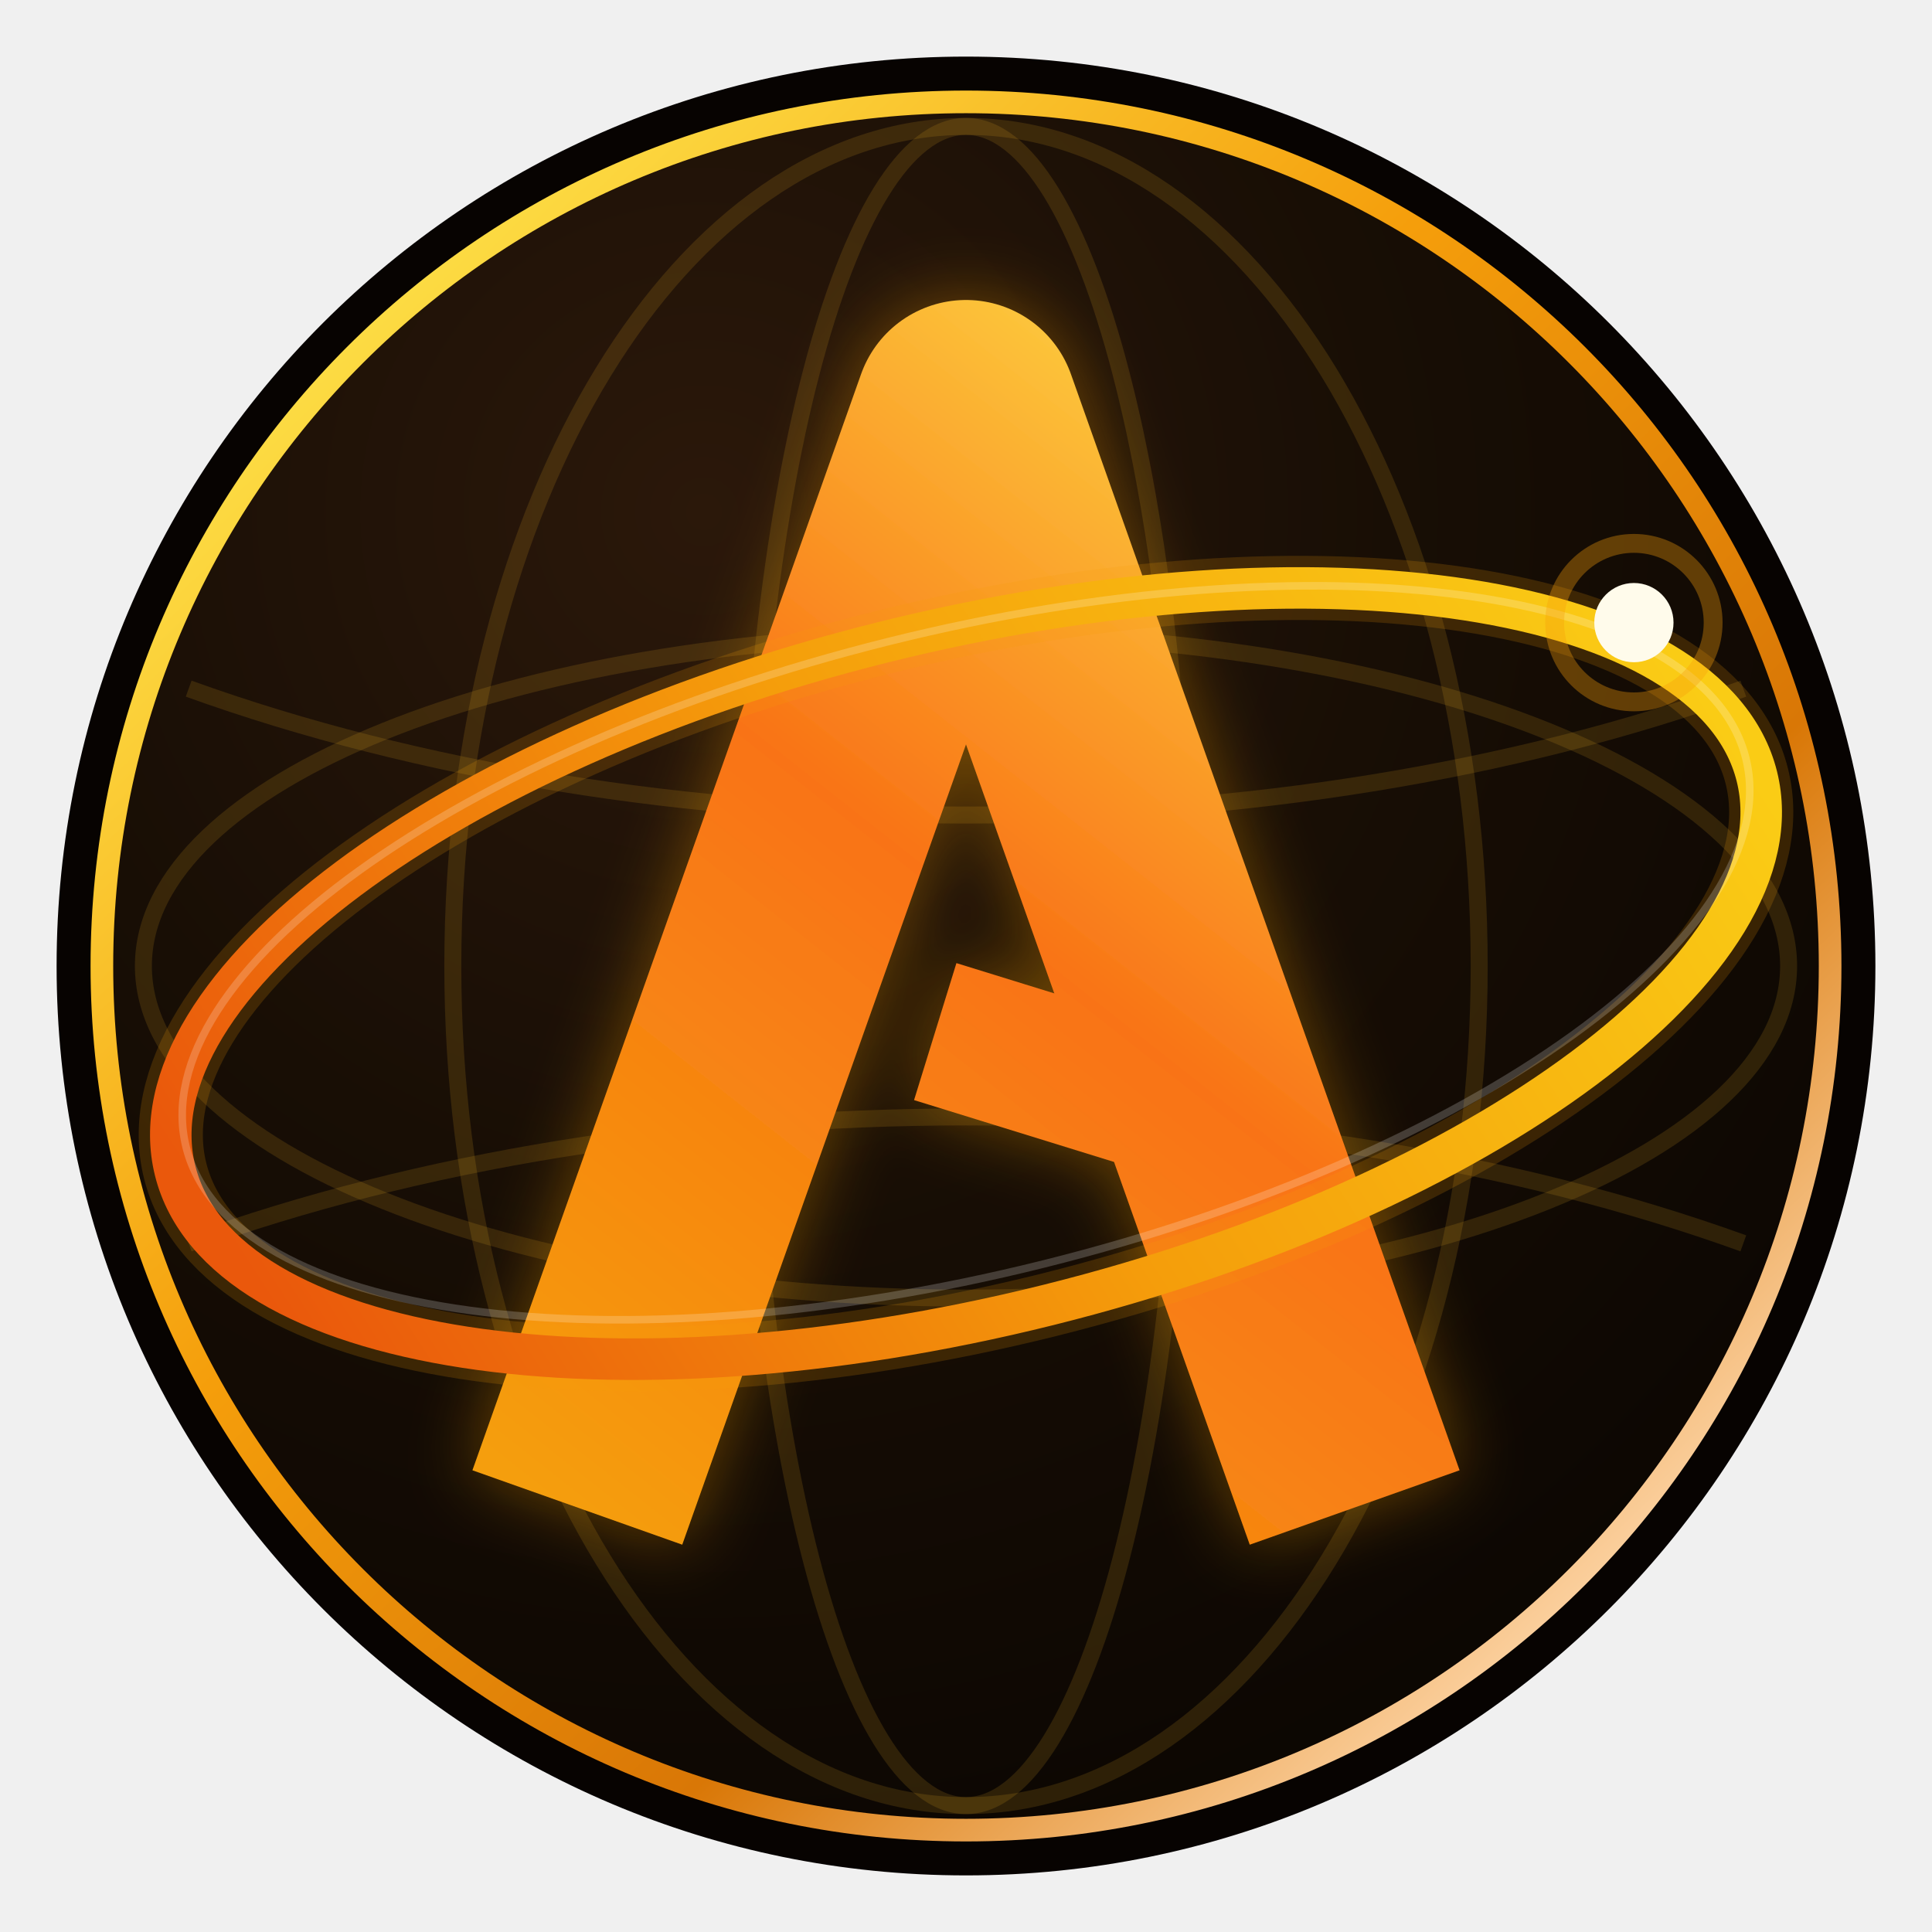
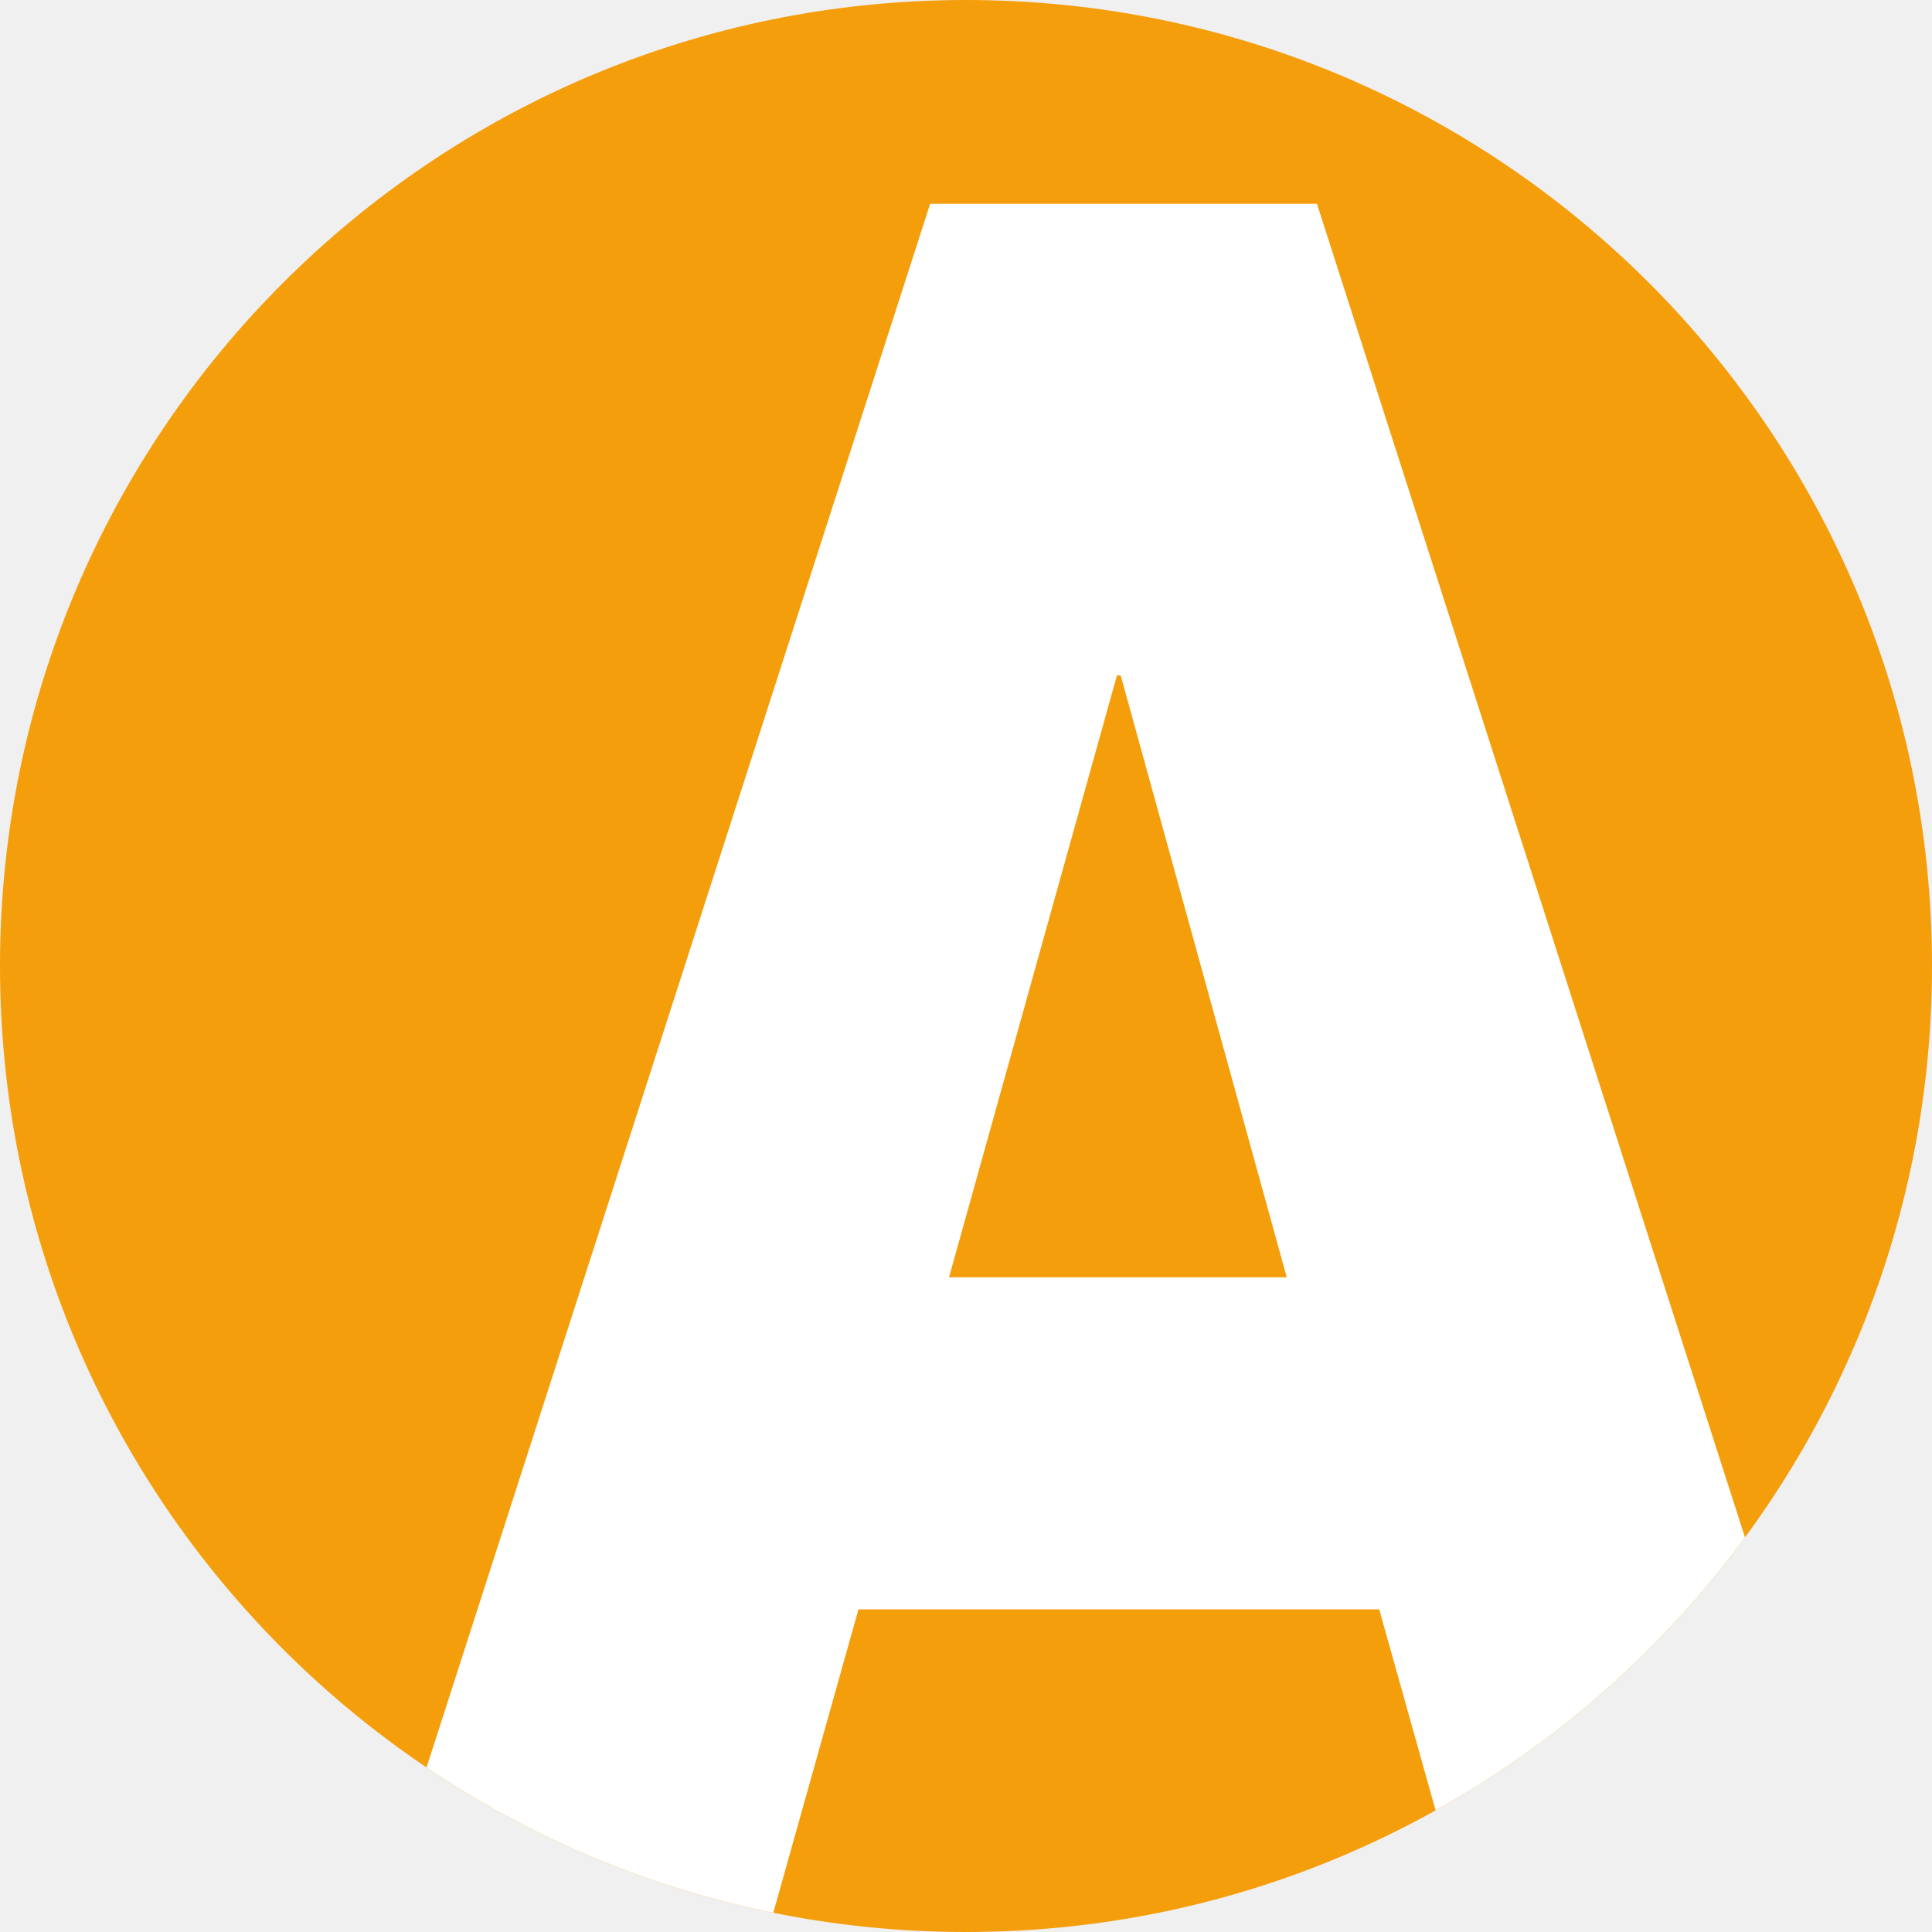
- <svg xmlns="http://www.w3.org/2000/svg" viewBox="0 0 1024 1024" role="img" aria-label="Aliasist AI">
+ <svg xmlns="http://www.w3.org/2000/svg" viewBox="0 0 1024 1024" role="img" aria-label="Aliasist AI Amber">
  <defs>
-     <radialGradient id="field_aliasist_ai" cx="35%" cy="24%" r="82%">
-       <stop offset="0" stop-color="#2b180a" />
-       <stop offset=".48" stop-color="#180e05" />
-       <stop offset="1" stop-color="#0b0602" />
-     </radialGradient>
-     <linearGradient id="mark_aliasist_ai" x1="270" y1="780" x2="730" y2="196" gradientUnits="userSpaceOnUse">
-       <stop stop-color="#f59e0b" />
-       <stop offset=".52" stop-color="#f97316" />
-       <stop offset="1" stop-color="#fde047" />
-     </linearGradient>
-     <linearGradient id="orbit_aliasist_ai" x1="130" y1="650" x2="900" y2="386" gradientUnits="userSpaceOnUse">
-       <stop stop-color="#ea580c" />
-       <stop offset=".5" stop-color="#f59e0b" />
-       <stop offset="1" stop-color="#facc15" />
-     </linearGradient>
-     <linearGradient id="rim_aliasist_ai" x1="170" y1="160" x2="850" y2="864" gradientUnits="userSpaceOnUse">
-       <stop stop-color="#fde047" />
-       <stop offset=".38" stop-color="#f59e0b" />
-       <stop offset=".72" stop-color="#d97706" />
-       <stop offset="1" stop-color="#fed7aa" />
-     </linearGradient>
-     <filter id="markGlow_aliasist_ai" x="-30%" y="-30%" width="160%" height="160%">
-       <feGaussianBlur stdDeviation="18" result="blur" />
-       <feFlood flood-color="#f59e0b" flood-opacity=".38" />
-       <feComposite in2="blur" operator="in" />
-       <feMerge>
-         <feMergeNode />
-         <feMergeNode in="SourceGraphic" />
-       </feMerge>
-     </filter>
-     <clipPath id="badge_aliasist_ai">
-       <circle cx="512" cy="512" r="480" />
+     <clipPath id="badge">
+       <circle cx="512" cy="512" r="512" />
    </clipPath>
  </defs>
-   <circle cx="512" cy="512" r="472" fill="#130a03" stroke="#070301" stroke-width="20" />
-   <circle cx="512" cy="512" r="458" fill="url(#field_aliasist_ai)" stroke="url(#rim_aliasist_ai)" stroke-width="12" />
-   <g clip-path="url(#badge_aliasist_ai)">
-     <g fill="none" stroke="#fbbf24" stroke-opacity=".14" stroke-width="9">
-       <ellipse cx="512" cy="512" rx="272" ry="445" />
-       <ellipse cx="512" cy="512" rx="116" ry="445" />
-       <ellipse cx="512" cy="512" rx="436" ry="176" />
-       <path d="M100 365c122 44 265 67 412 67s290-23 412-67M100 659c122-44 265-67 412-67s290 23 412 67" />
-     </g>
-     <g filter="url(#markGlow_aliasist_ai)" fill="none" stroke="url(#mark_aliasist_ai)" stroke-linejoin="round">
-       <path d="M306 799 512 218 718 799" stroke-width="118" />
-       <path d="m532 558 97 30" stroke-width="76" stroke-linecap="square" />
-     </g>
-     <ellipse cx="512" cy="516" rx="432" ry="181" fill="none" stroke="#f59e0b" stroke-opacity=".18" stroke-width="34" transform="rotate(-14 512 516)" />
-     <ellipse cx="512" cy="516" rx="432" ry="181" fill="none" stroke="url(#orbit_aliasist_ai)" stroke-width="22" transform="rotate(-14 512 516)" />
-     <ellipse cx="512" cy="505" rx="426" ry="170" fill="none" stroke="#fff" stroke-opacity=".2" stroke-width="4" transform="rotate(-14 512 505)" />
-     <circle cx="866" cy="330" r="21" fill="#fffbeb" />
-     <circle cx="866" cy="330" r="42" fill="none" stroke="#f59e0b" stroke-opacity=".35" stroke-width="10" />
+   <g clip-path="url(#badge)">
+     <circle cx="512" cy="512" r="512" fill="#f59e0b" />
+     <path d="M493 108h205l294 916H779l-48-171H455l-48 171H198L493 108Zm99 250-89 319h179L594 358h-2Z" fill="#ffffff" />
+     <path d="M160 1024h760v72H160z" fill="#ffffff" />
  </g>
</svg>
